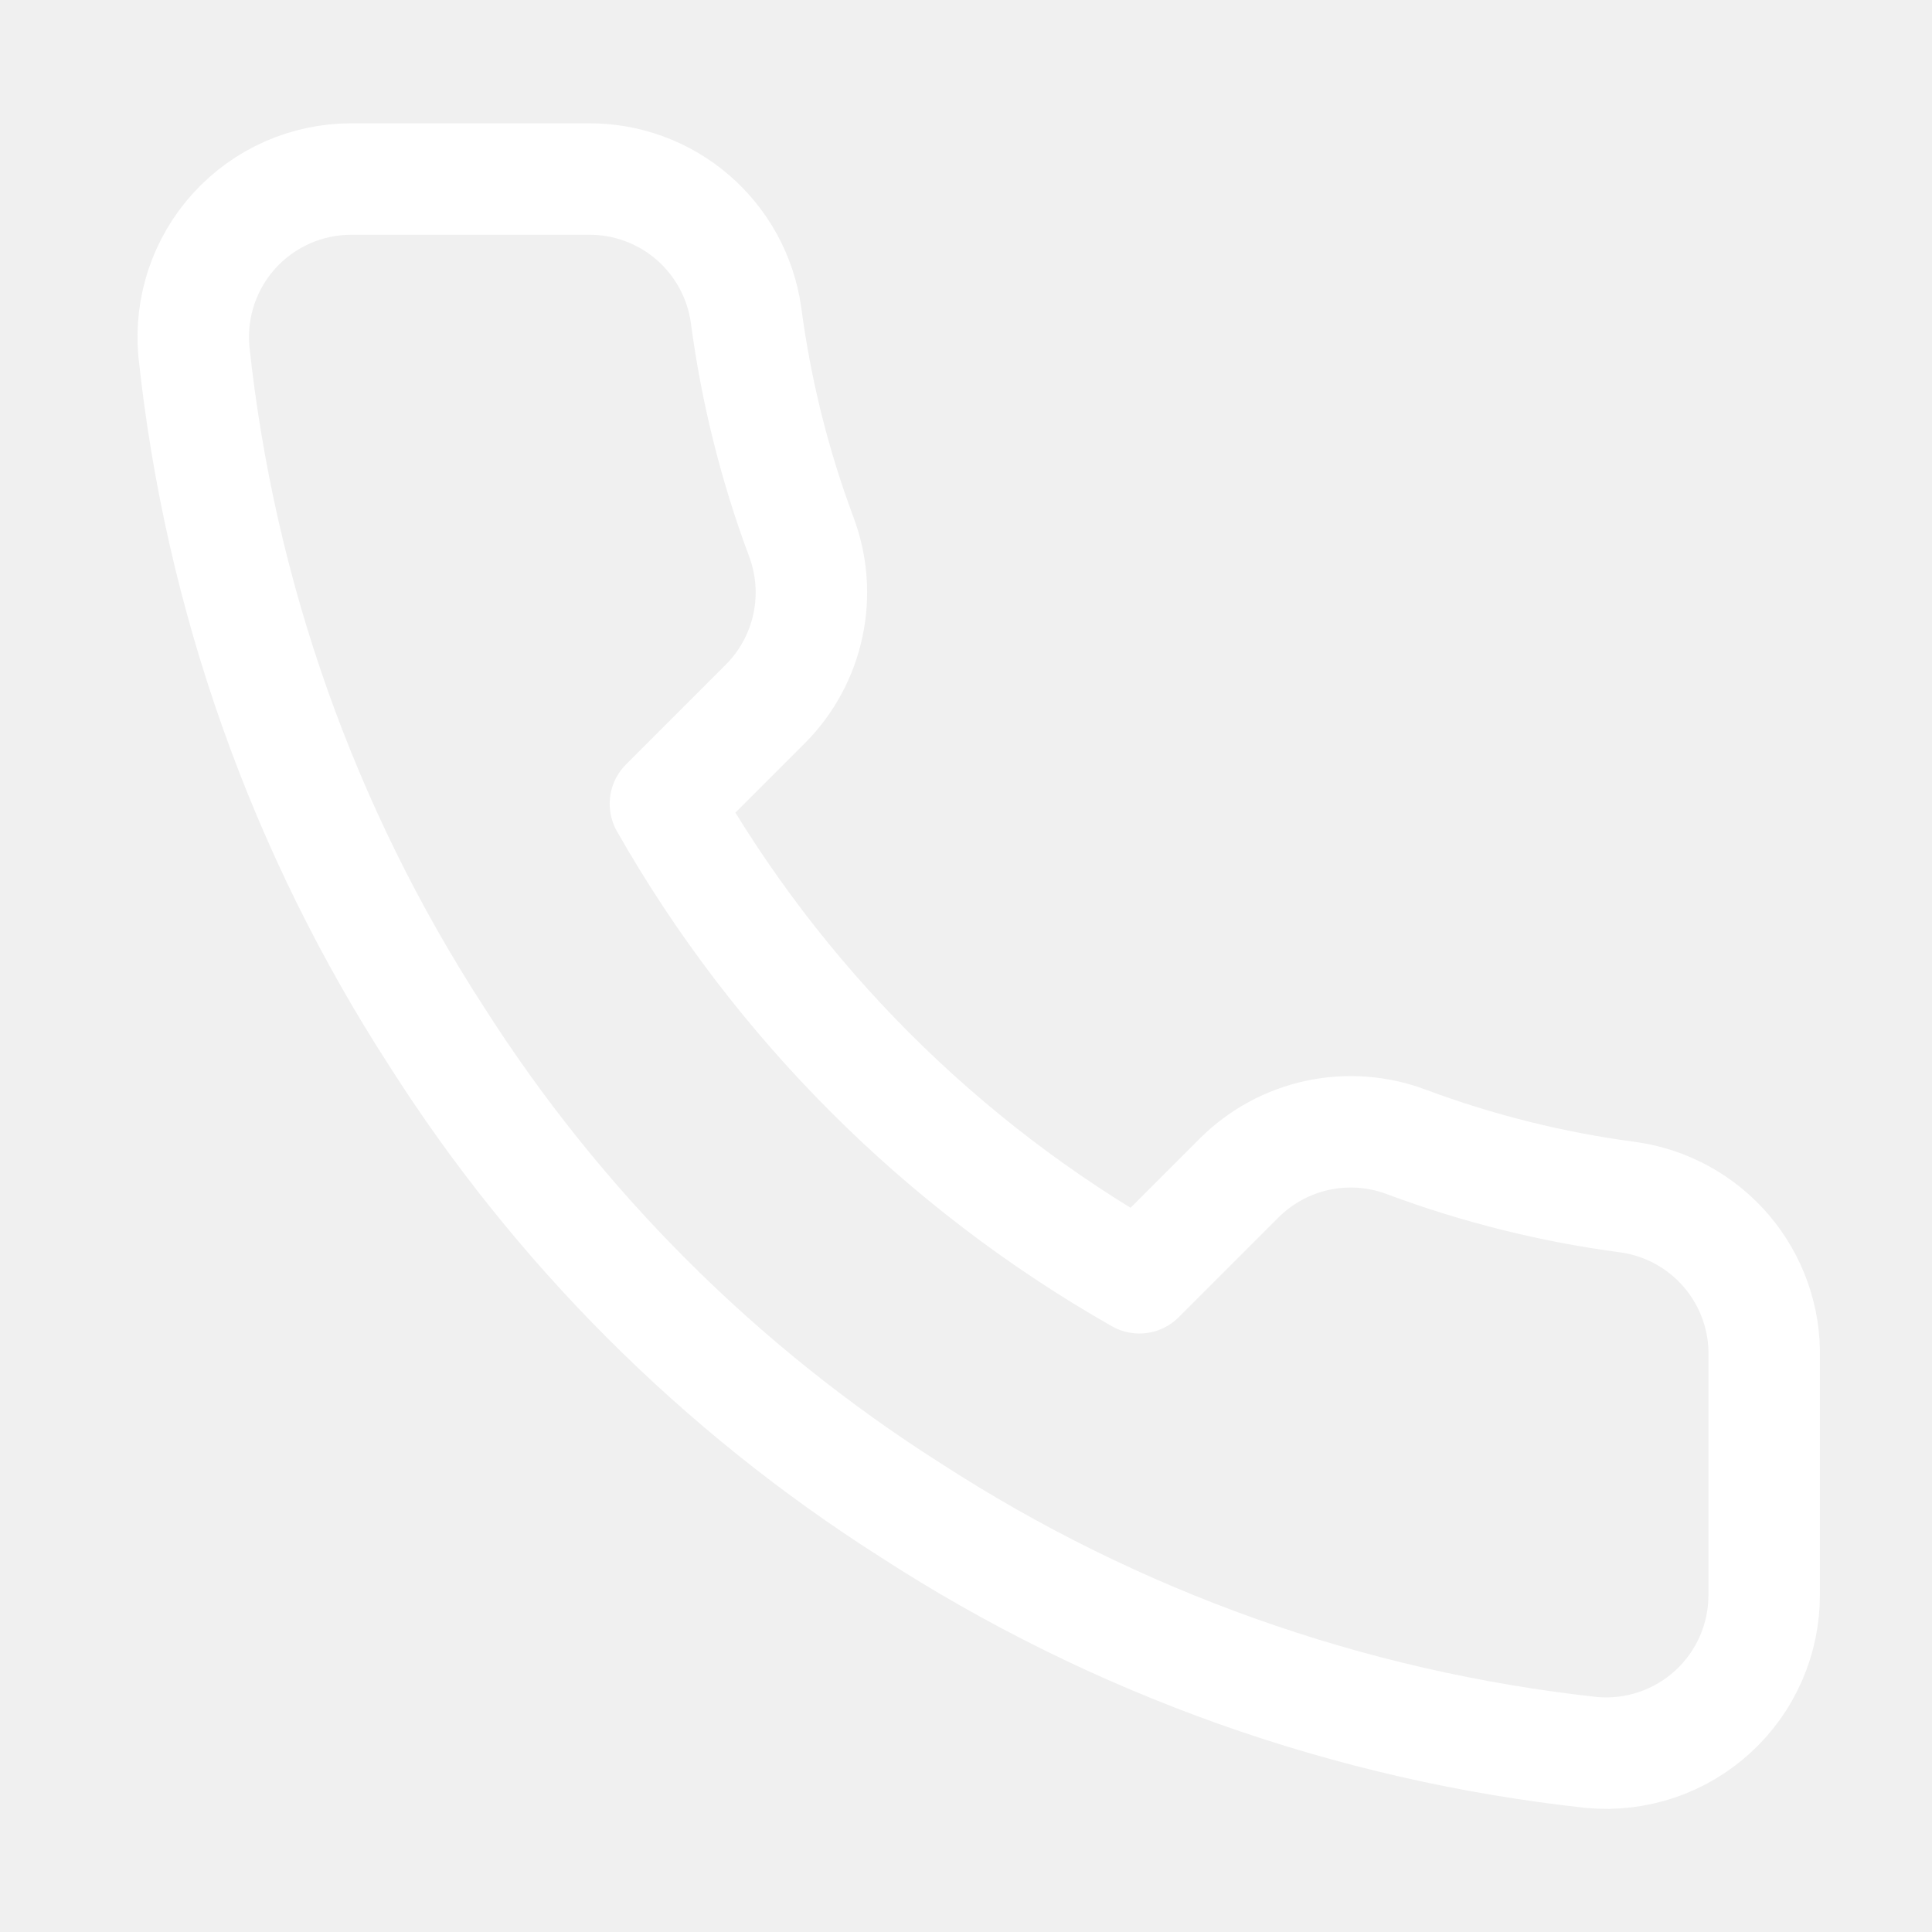
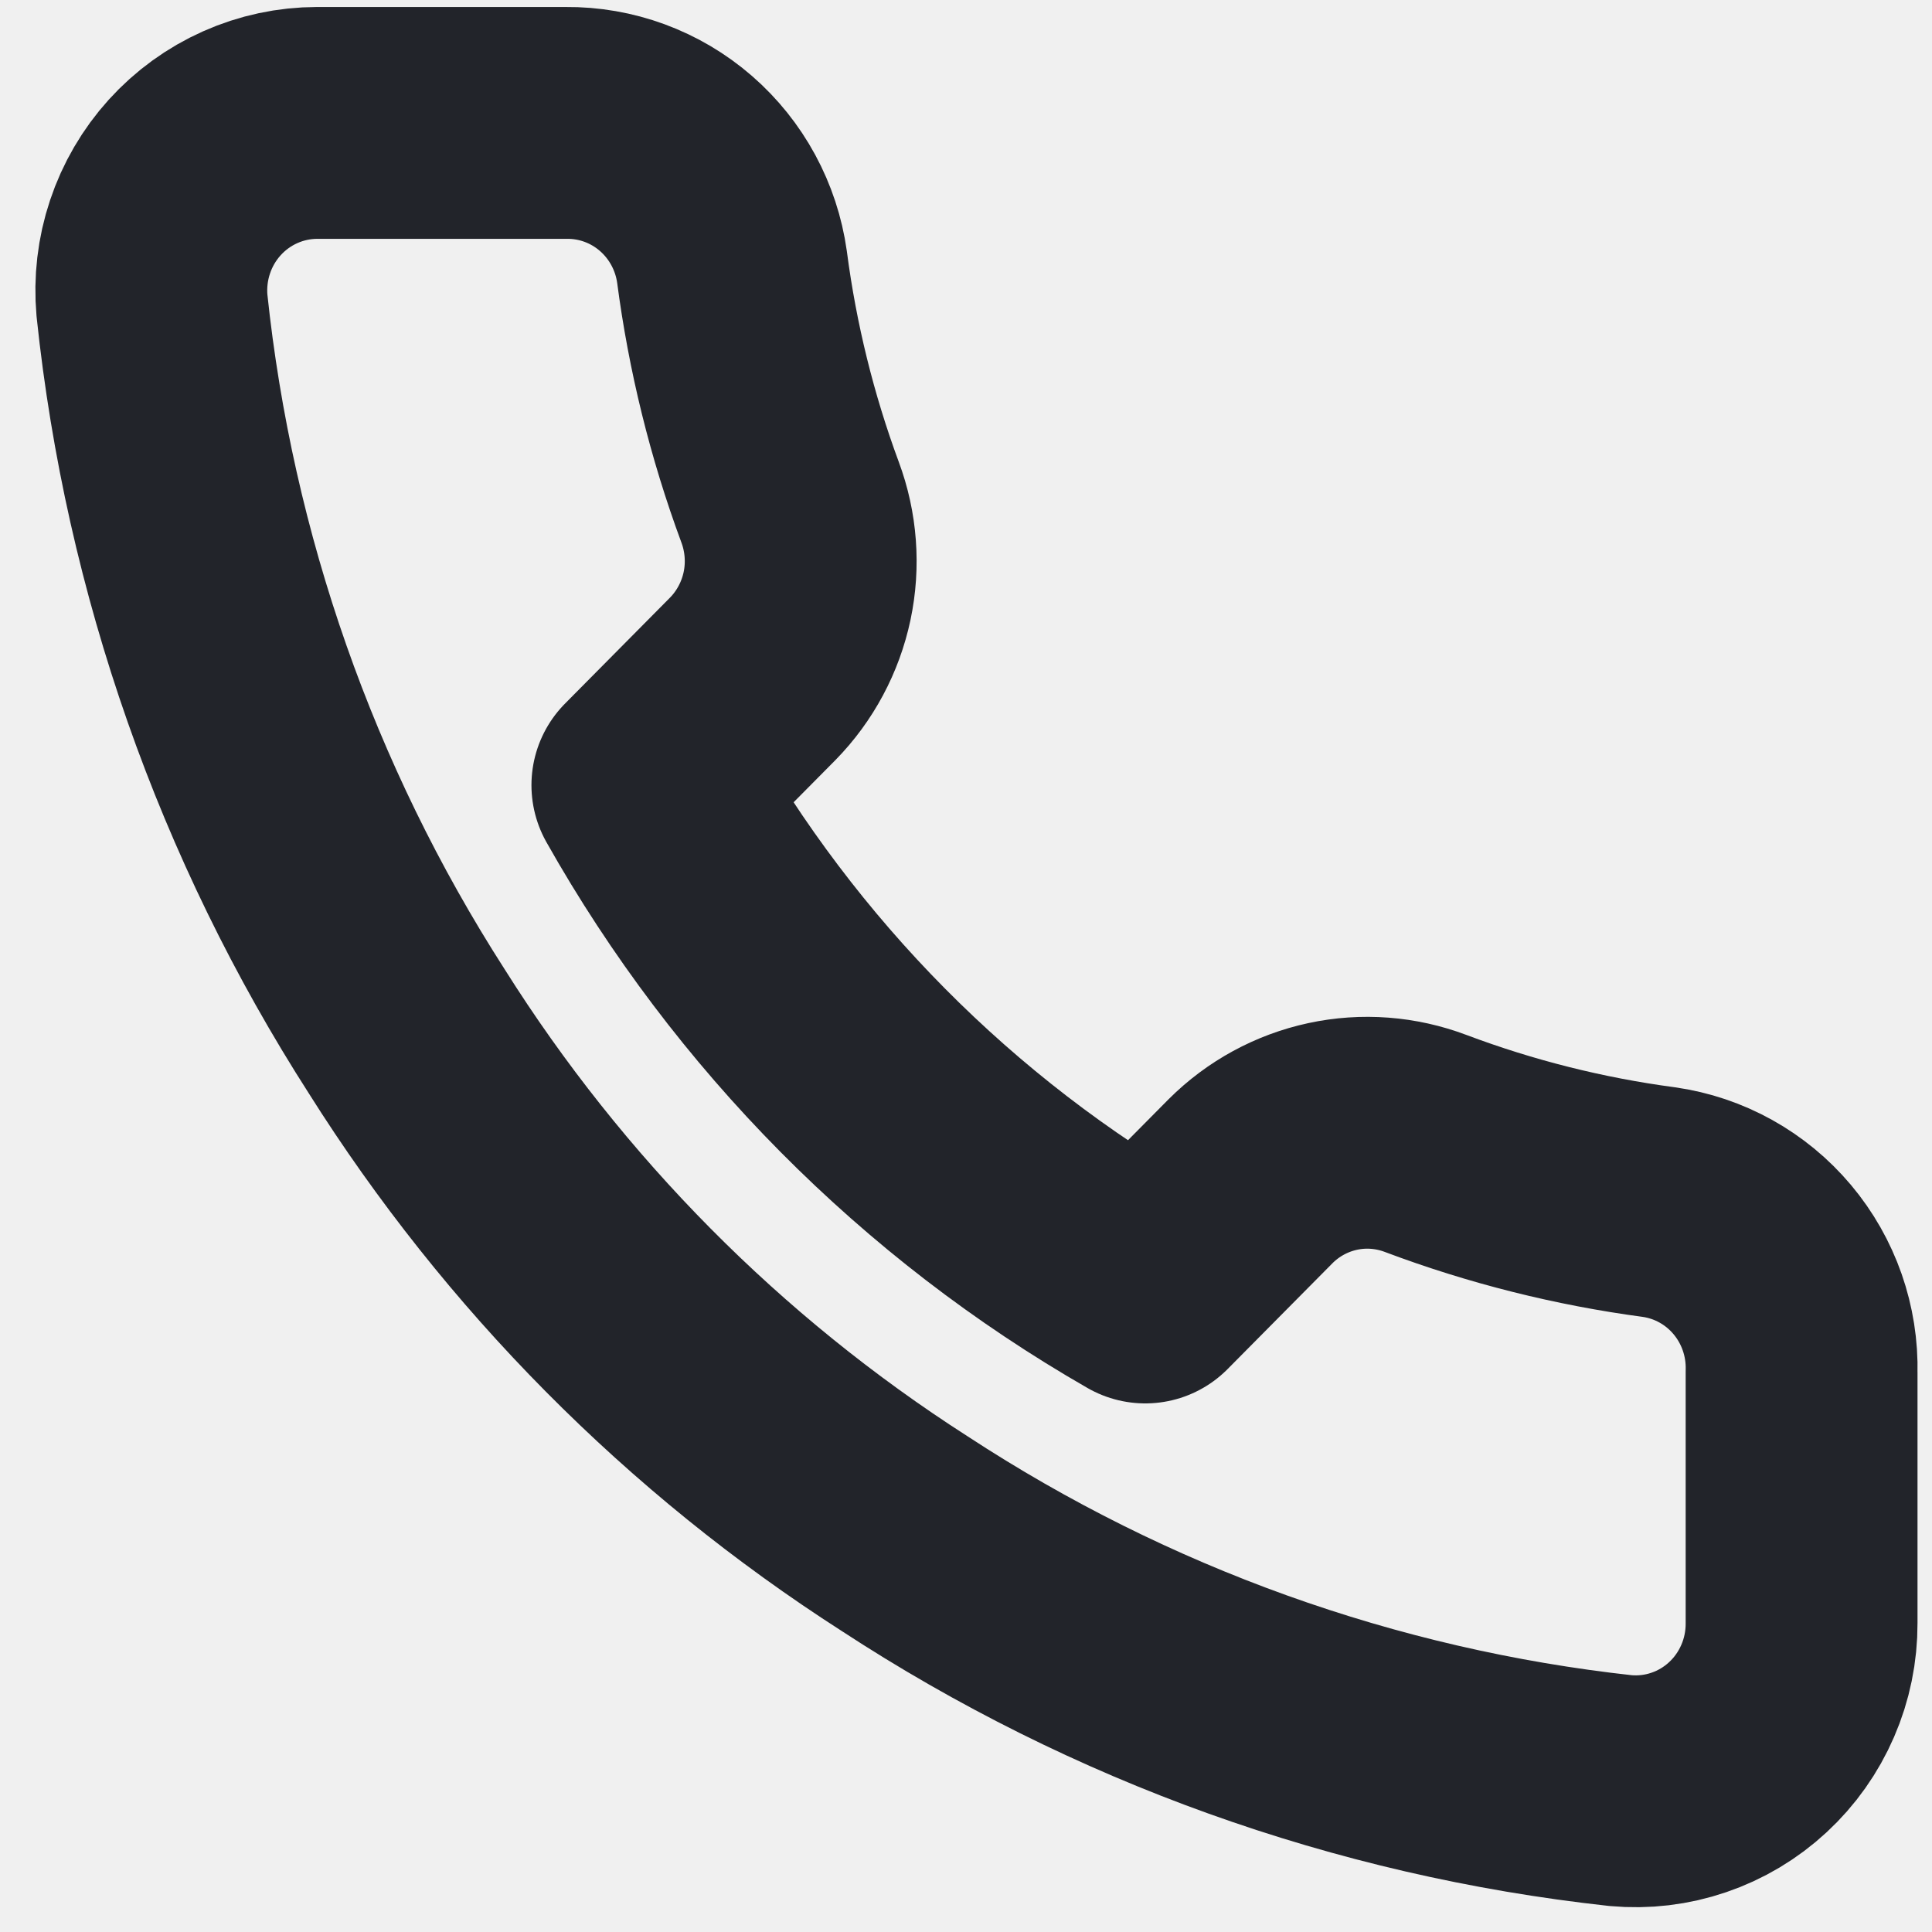
- <svg xmlns="http://www.w3.org/2000/svg" width="52" height="52" viewBox="0 0 52 52" fill="none">
-   <path d="M47.483 36.538V42.917C47.485 43.509 47.364 44.095 47.127 44.637C46.89 45.18 46.542 45.667 46.105 46.067C45.669 46.467 45.154 46.772 44.593 46.962C44.032 47.151 43.438 47.222 42.848 47.169C36.306 46.458 30.022 44.222 24.501 40.642C19.364 37.378 15.009 33.023 11.745 27.886C8.152 22.339 5.916 16.025 5.218 9.453C5.165 8.865 5.235 8.273 5.423 7.713C5.612 7.154 5.914 6.64 6.312 6.204C6.71 5.768 7.195 5.42 7.735 5.181C8.275 4.943 8.858 4.819 9.449 4.819H15.827C16.858 4.808 17.859 5.174 18.641 5.847C19.423 6.519 19.934 7.454 20.079 8.475C20.348 10.516 20.847 12.521 21.567 14.449C21.853 15.21 21.915 16.037 21.745 16.832C21.576 17.627 21.182 18.357 20.61 18.935L17.91 21.635C20.937 26.958 25.344 31.365 30.666 34.391L33.366 31.691C33.944 31.12 34.674 30.726 35.469 30.556C36.264 30.387 37.091 30.448 37.852 30.735C39.781 31.454 41.785 31.954 43.826 32.223C44.859 32.368 45.802 32.889 46.476 33.684C47.151 34.48 47.509 35.496 47.483 36.538Z" stroke="white" stroke-width="3" stroke-linecap="round" stroke-linejoin="round" />
+ <svg xmlns="http://www.w3.org/2000/svg" width="50" height="50" viewBox="0 0 50 50" fill="none">
+   <path d="M46.625 35.508V42.008C46.627 42.611 46.505 43.209 46.265 43.761C46.026 44.314 45.674 44.811 45.233 45.219C44.793 45.627 44.273 45.937 43.706 46.13C43.139 46.324 42.539 46.395 41.943 46.341C35.335 45.617 28.988 43.339 23.411 39.69C18.222 36.363 13.823 31.925 10.526 26.69C6.897 21.037 4.638 14.602 3.933 7.905C3.88 7.306 3.95 6.702 4.141 6.132C4.331 5.561 4.637 5.038 5.039 4.593C5.441 4.149 5.93 3.794 6.476 3.551C7.021 3.308 7.611 3.182 8.207 3.181H14.649C15.691 3.171 16.702 3.543 17.492 4.229C18.282 4.915 18.798 5.867 18.944 6.908C19.216 8.988 19.72 11.031 20.447 12.996C20.736 13.772 20.799 14.615 20.628 15.425C20.456 16.235 20.058 16.979 19.481 17.568L16.754 20.32C19.811 25.744 24.262 30.235 29.639 33.32L32.366 30.568C32.95 29.985 33.687 29.584 34.49 29.411C35.293 29.238 36.128 29.302 36.897 29.593C38.845 30.326 40.87 30.835 42.931 31.11C43.974 31.258 44.927 31.788 45.608 32.599C46.289 33.41 46.651 34.445 46.625 35.508Z" stroke="#22242A" stroke-width="6" stroke-linecap="round" stroke-linejoin="round" />
</svg>
